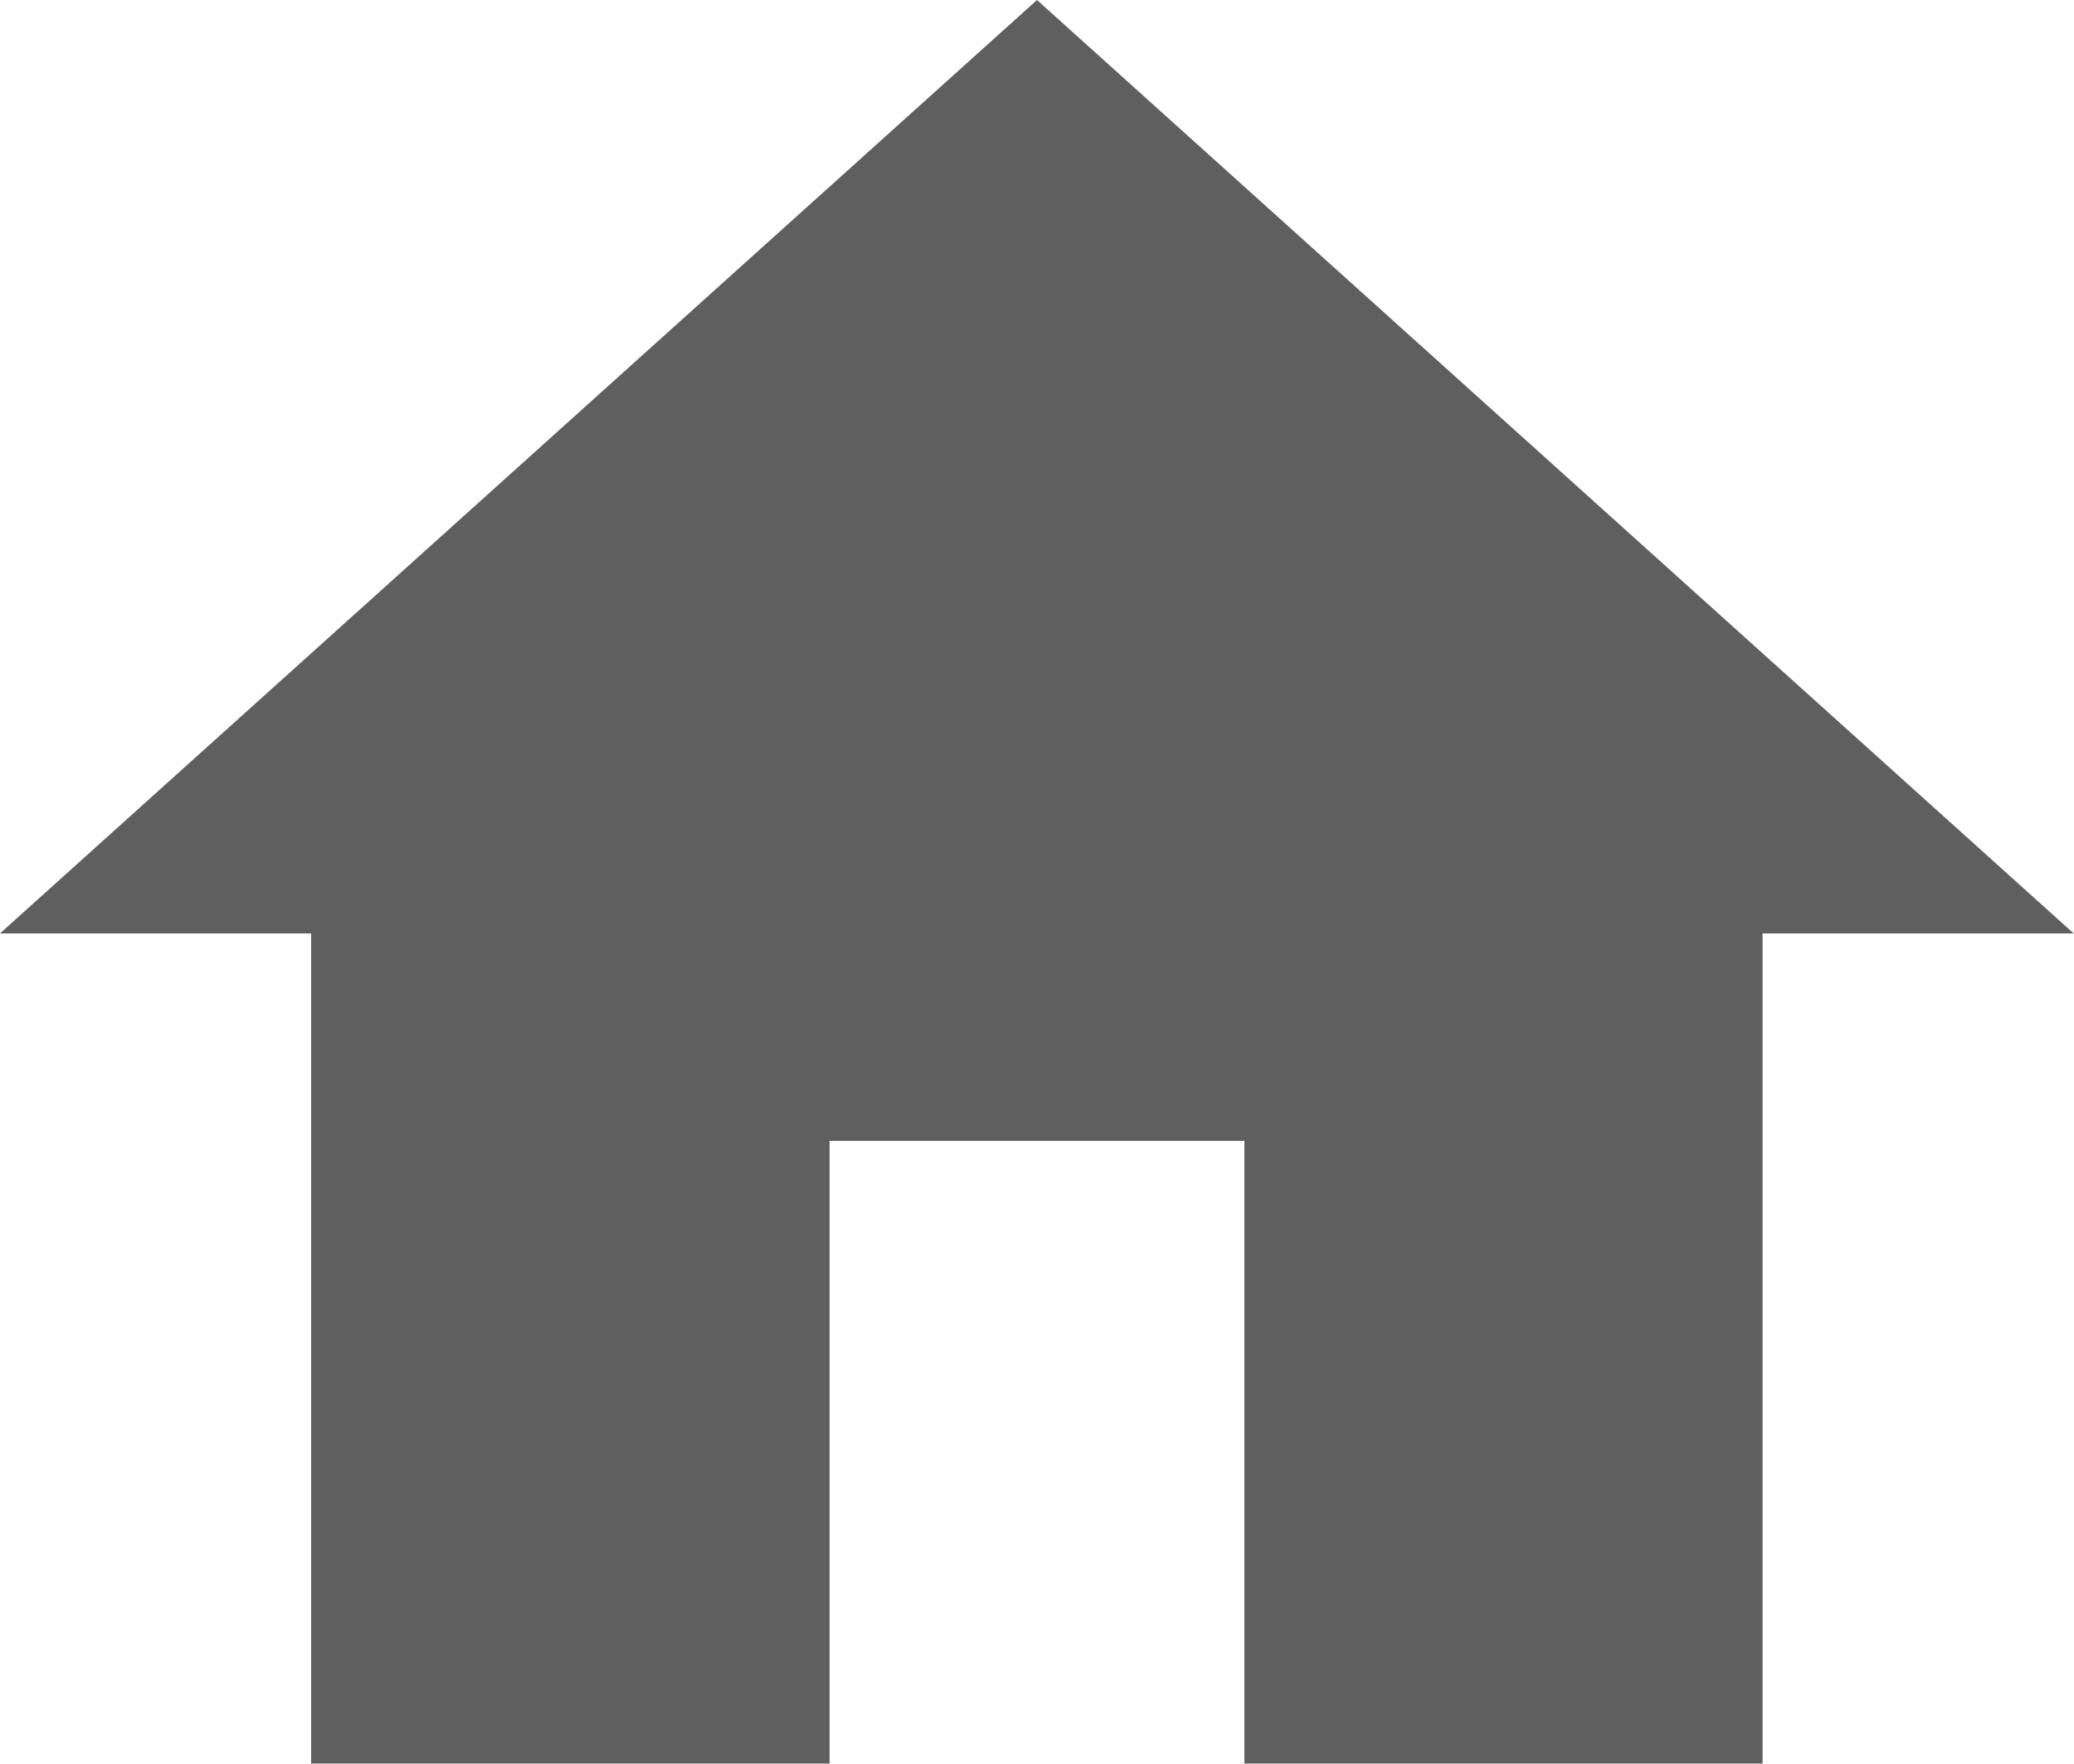
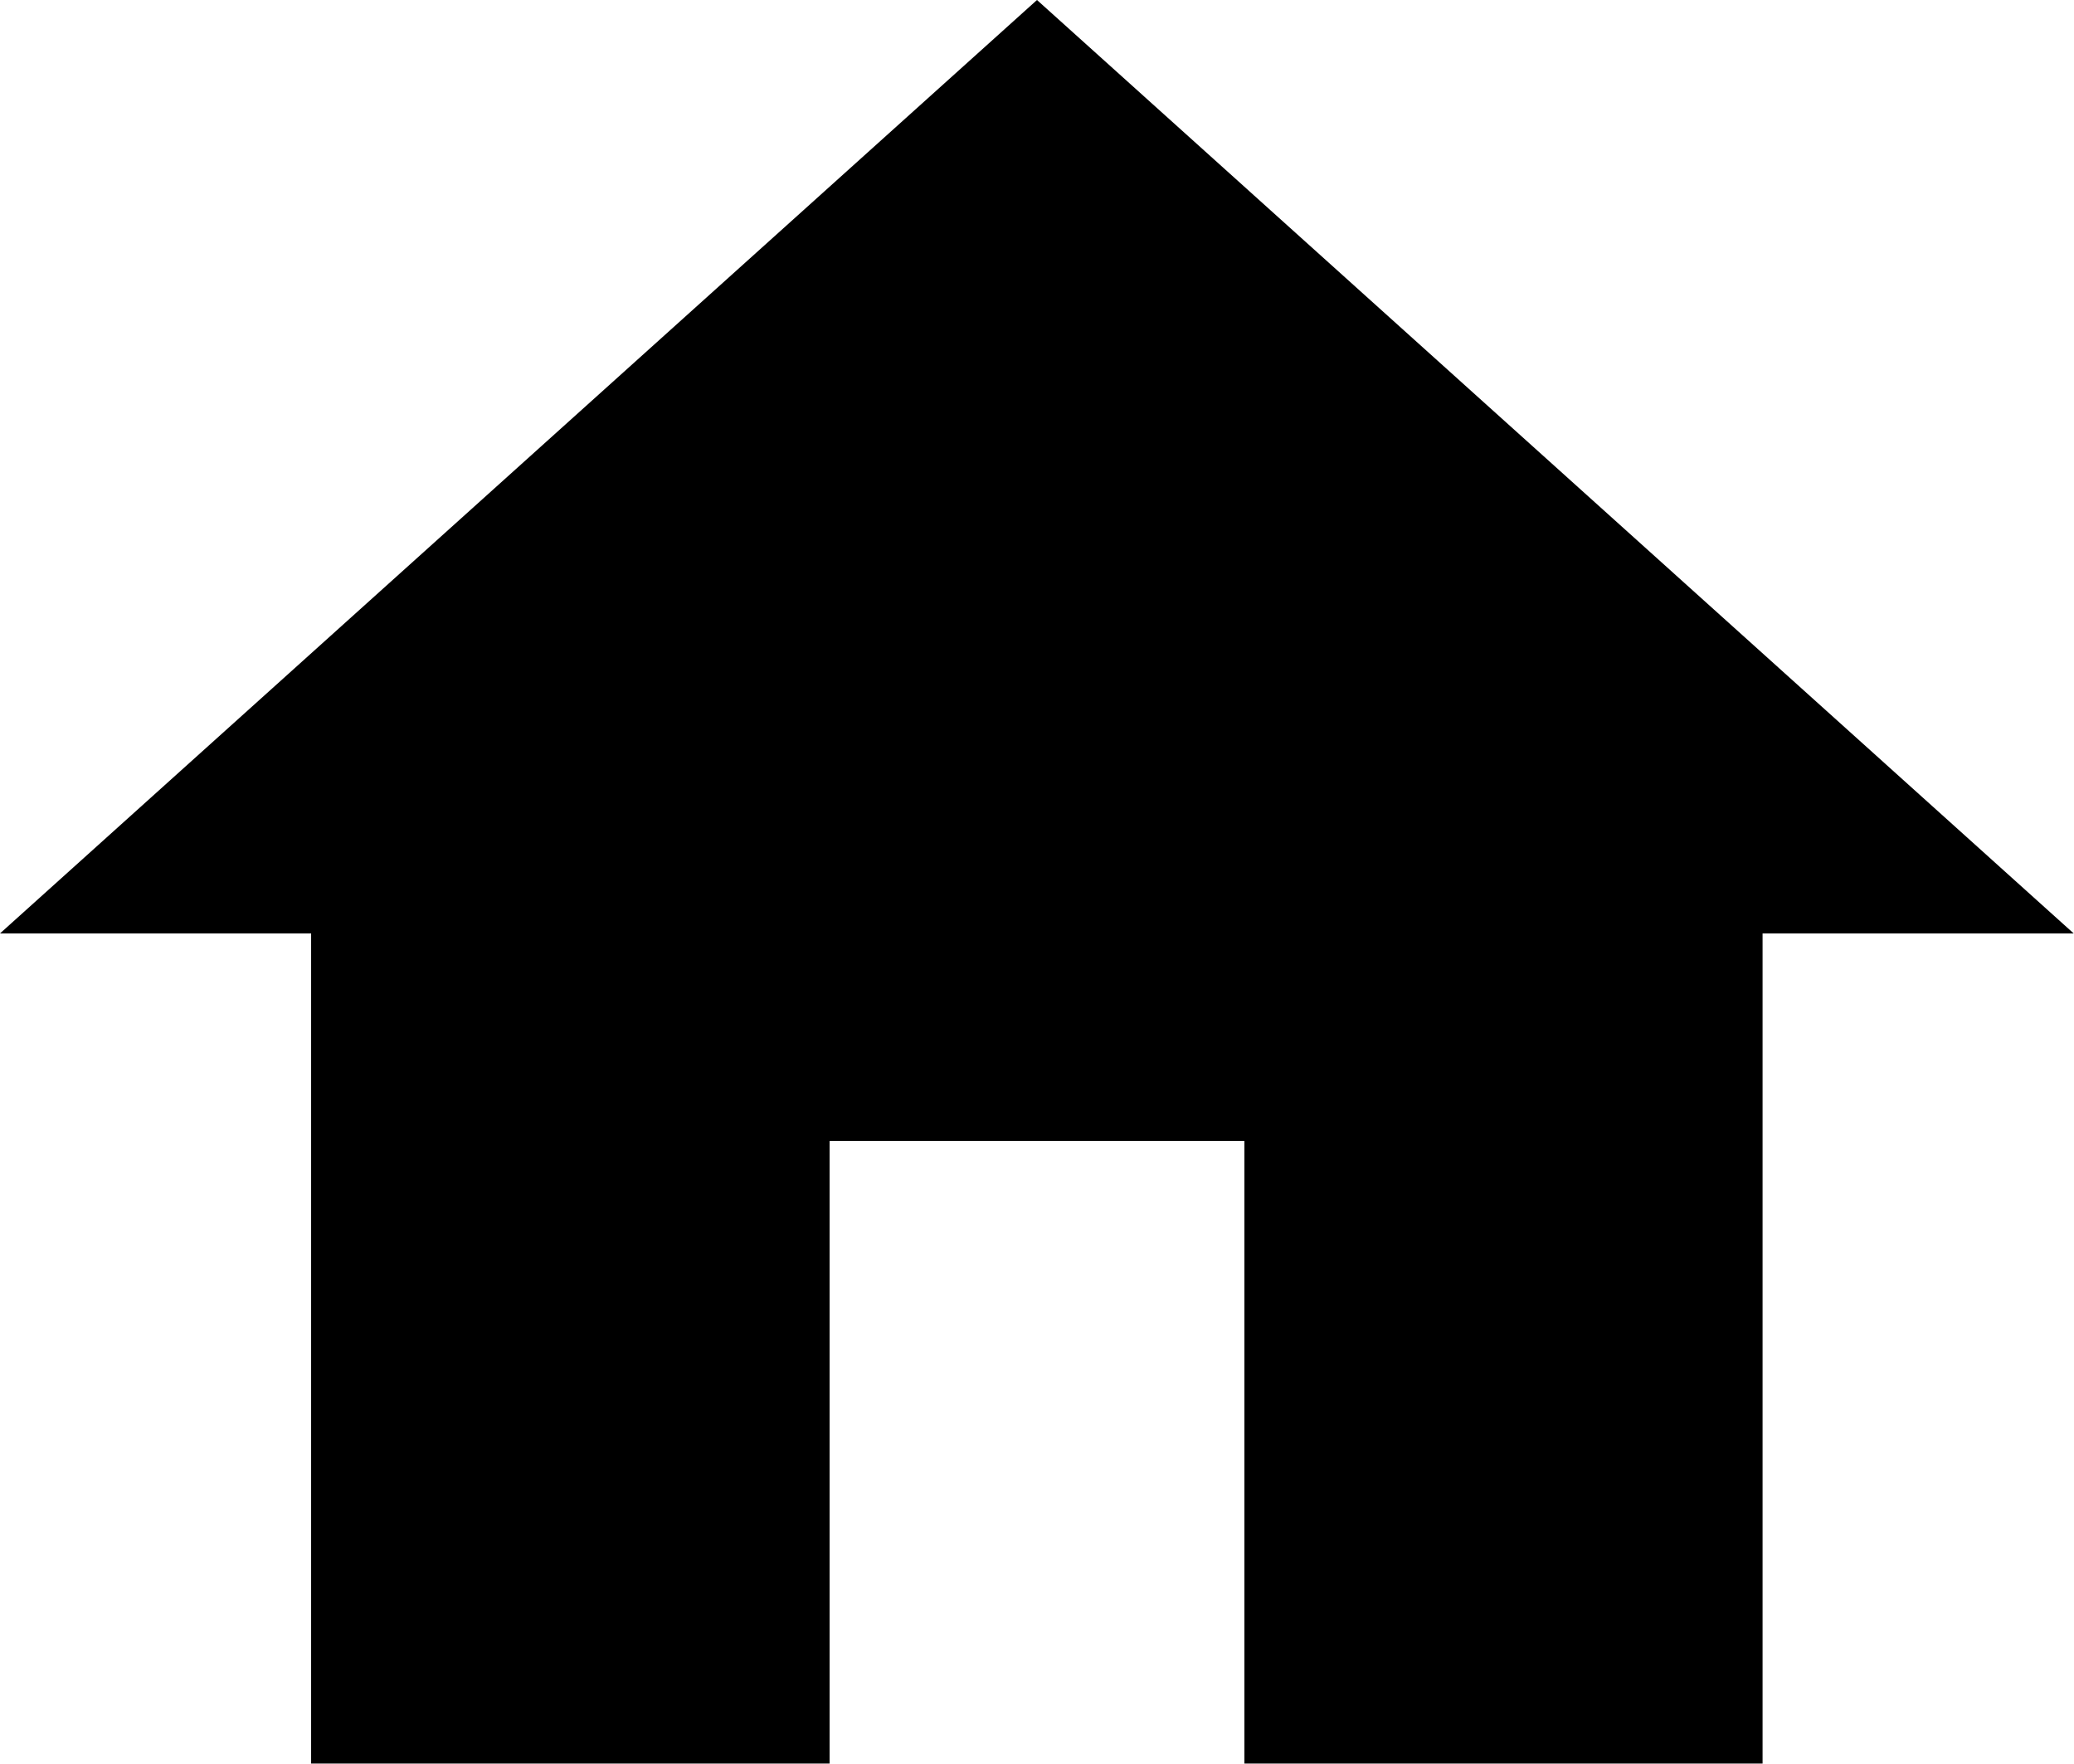
<svg xmlns="http://www.w3.org/2000/svg" width="26.818" height="22.796" viewBox="0 0 26.818 22.796">
-   <path id="home" d="M13.727,27.3V19.25h5.364V27.3h6.7V16.568h4.023L16.409,4.5,3,16.568H7.023V27.3Z" transform="translate(-3 -4.5)" fill="#5f5f5f" />
+   <path id="home" d="M13.727,27.3V19.25h5.364V27.3h6.7V16.568h4.023L16.409,4.5,3,16.568H7.023V27.3Z" transform="translate(-3 -4.5)" fill="currentColor" />
</svg>
